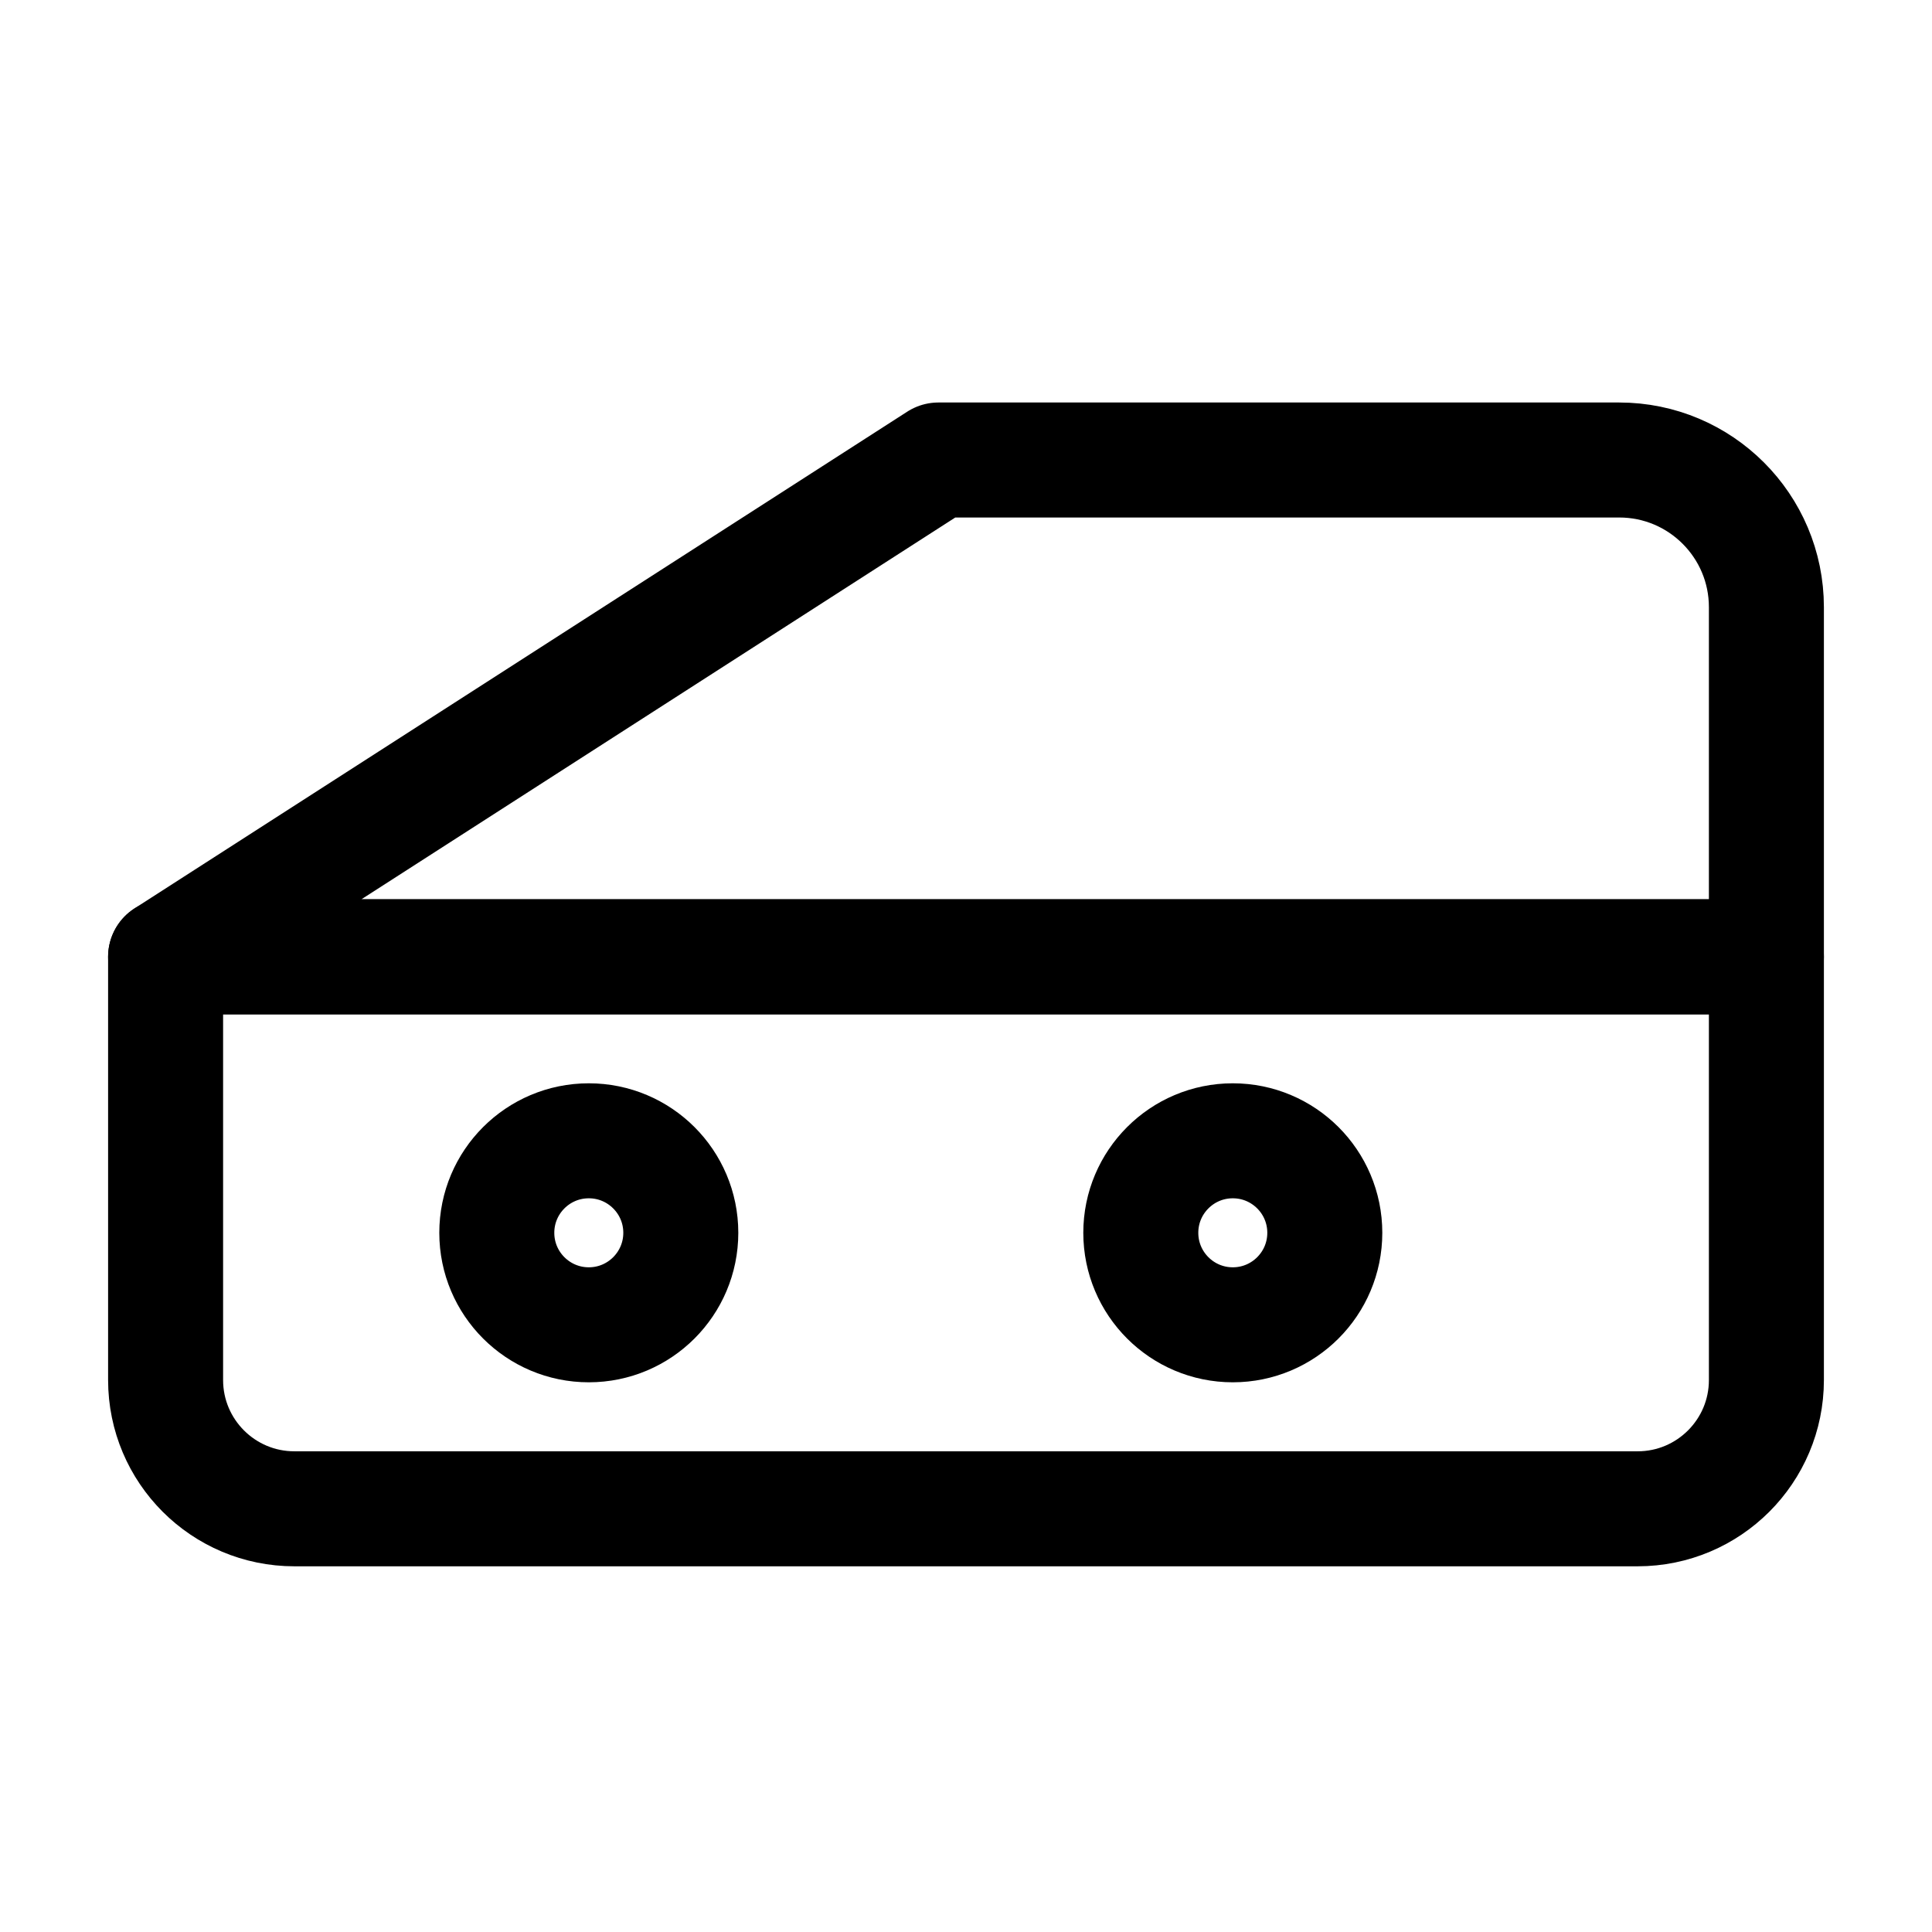
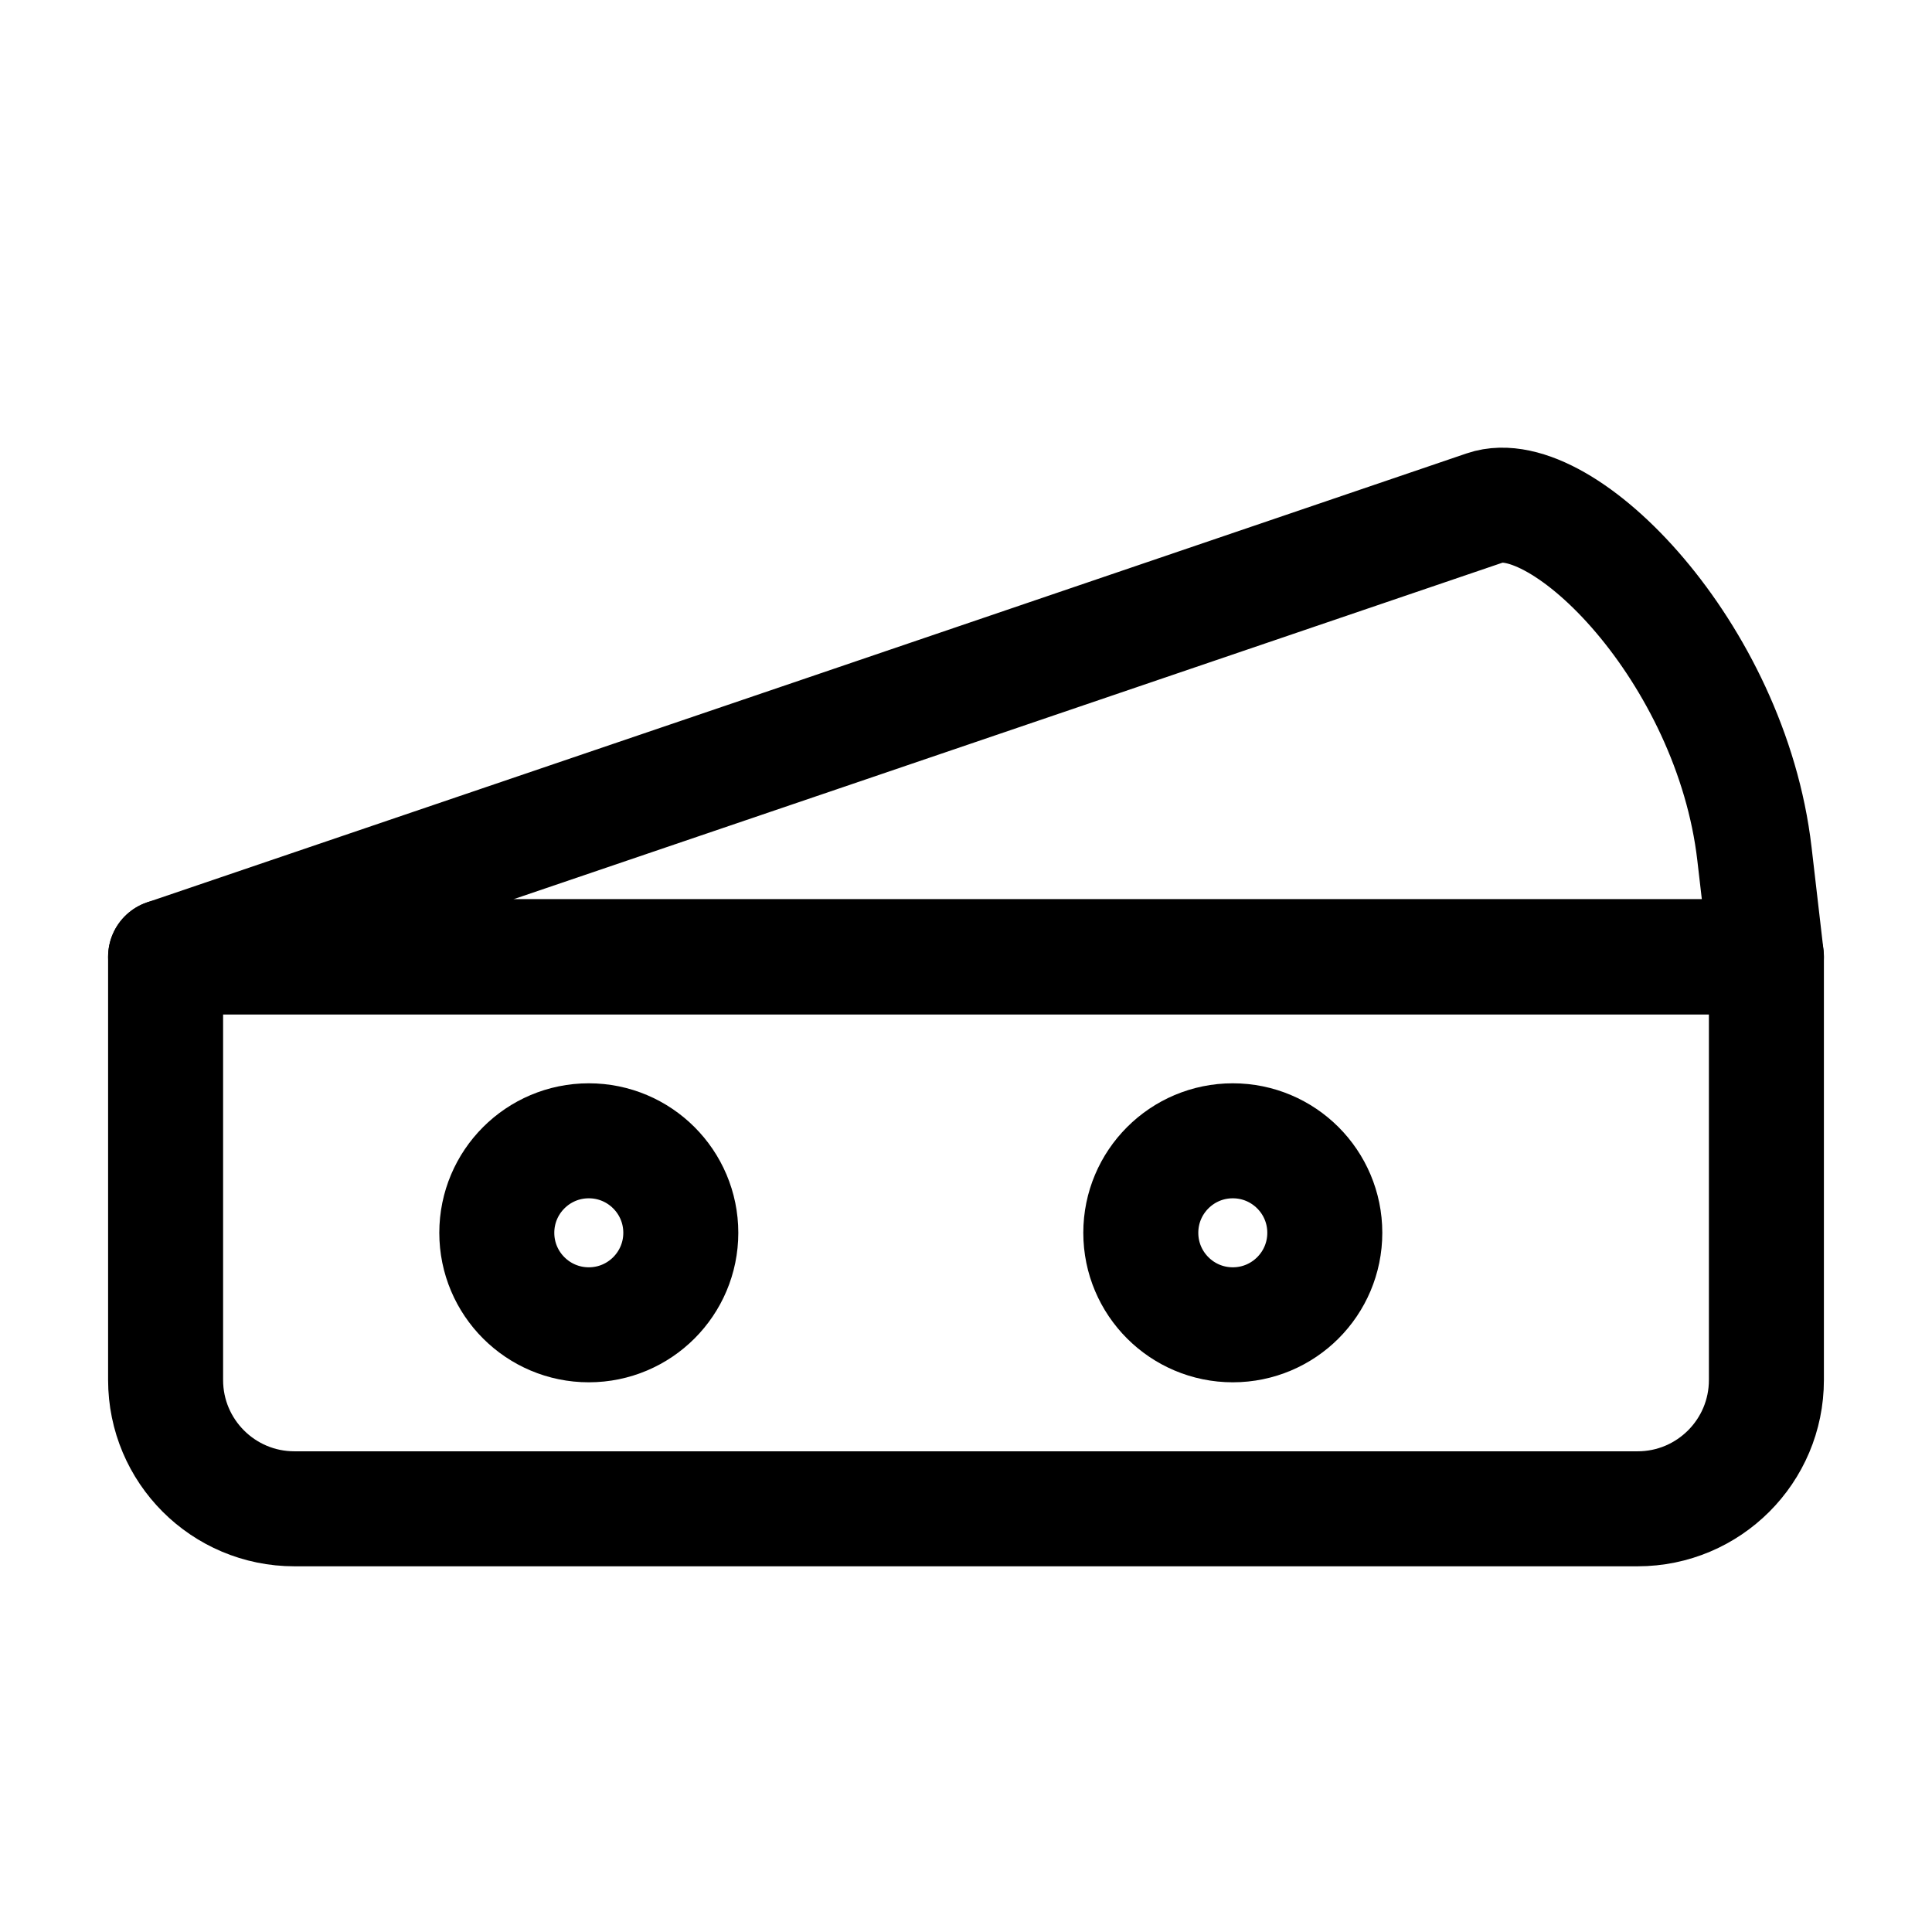
<svg xmlns="http://www.w3.org/2000/svg" width="21" height="21" version="1.1" viewBox="0 0 21 21">
  <g fill="none" stroke="#000" stroke-linecap="round" stroke-linejoin="round" stroke-width="1.25">
-     <path d="m1.8 10.4 8.4-5.4h7.4a1.6 1.6 0 0 1 1.6 1.6v3.8z" />
+     <path d="m1.8 10.4c4.781-1.625 9.562-3.252 14.343-4.88 0.837-0.285 2.673 1.571 2.927 3.76l0.13 1.12z" />
    <path d="m1.8 10.4h17.4v4.6a1.4 1.4 0 0 1-1.4 1.4h-14.6a1.4 1.4 0 0 1-1.4-1.4z" />
    <circle cx="6.4" cy="13.4" r="1" />
    <circle cx="13.4" cy="13.4" r="1" />
  </g>
</svg>
